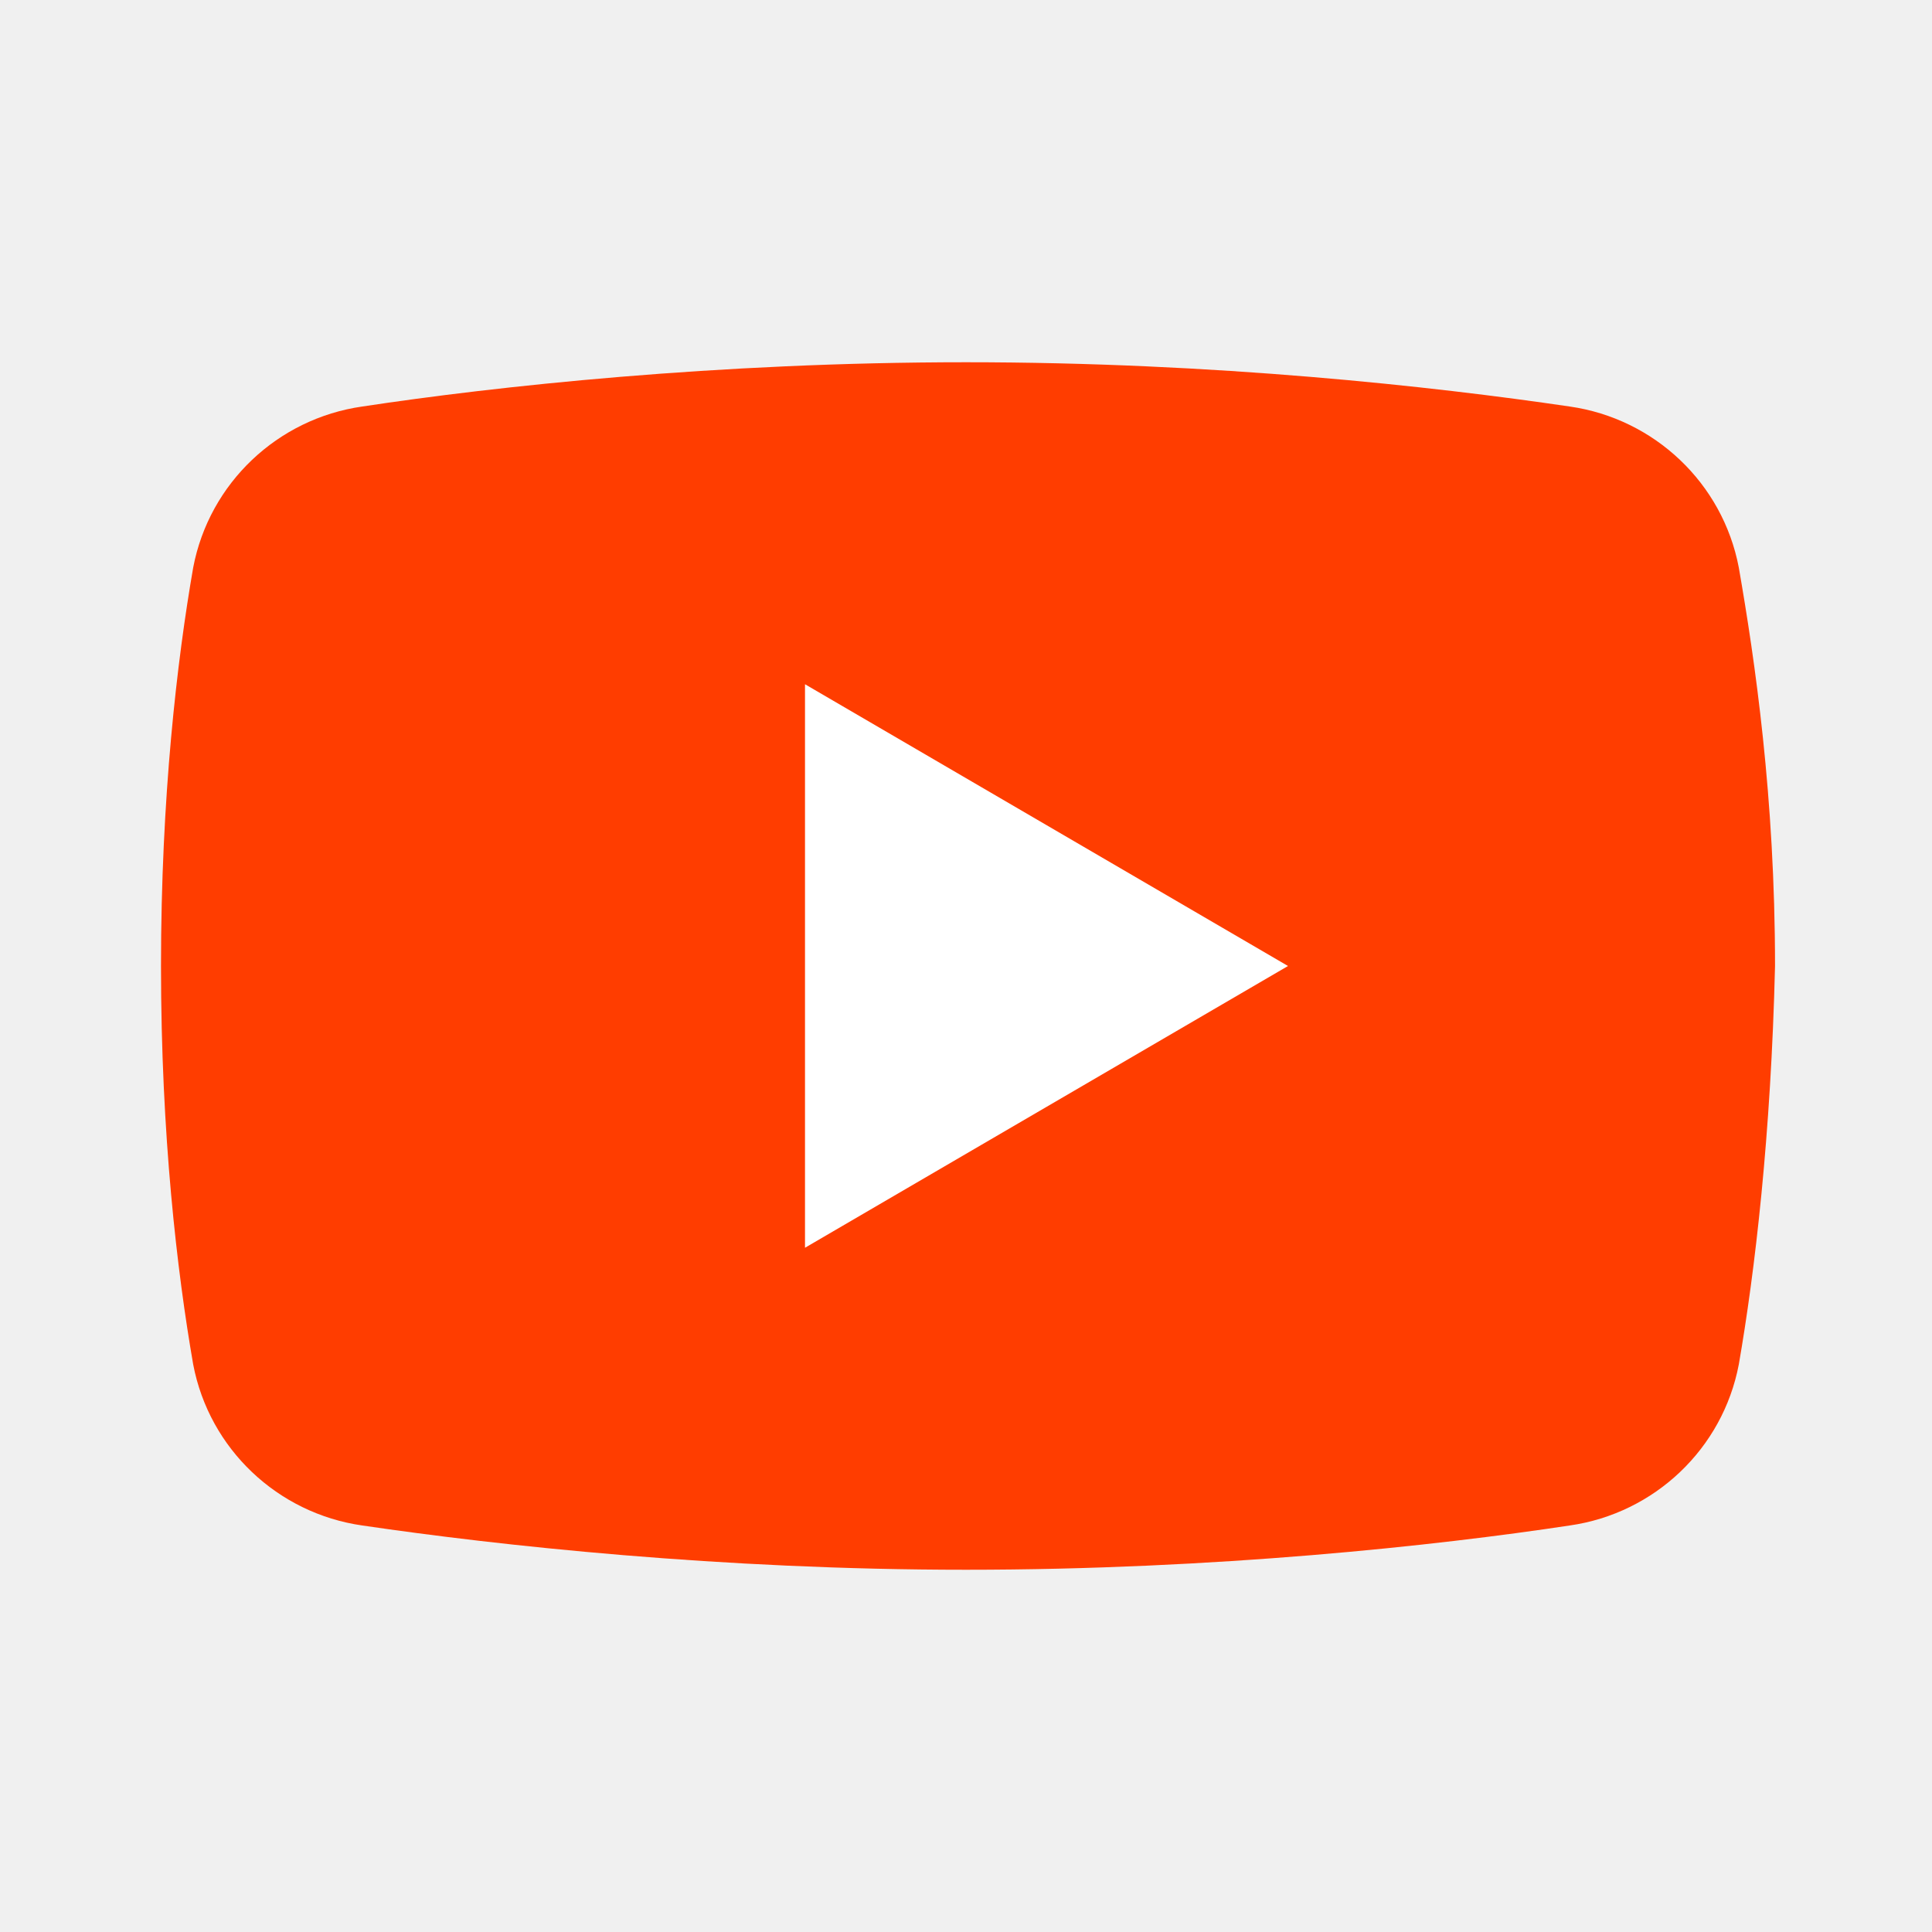
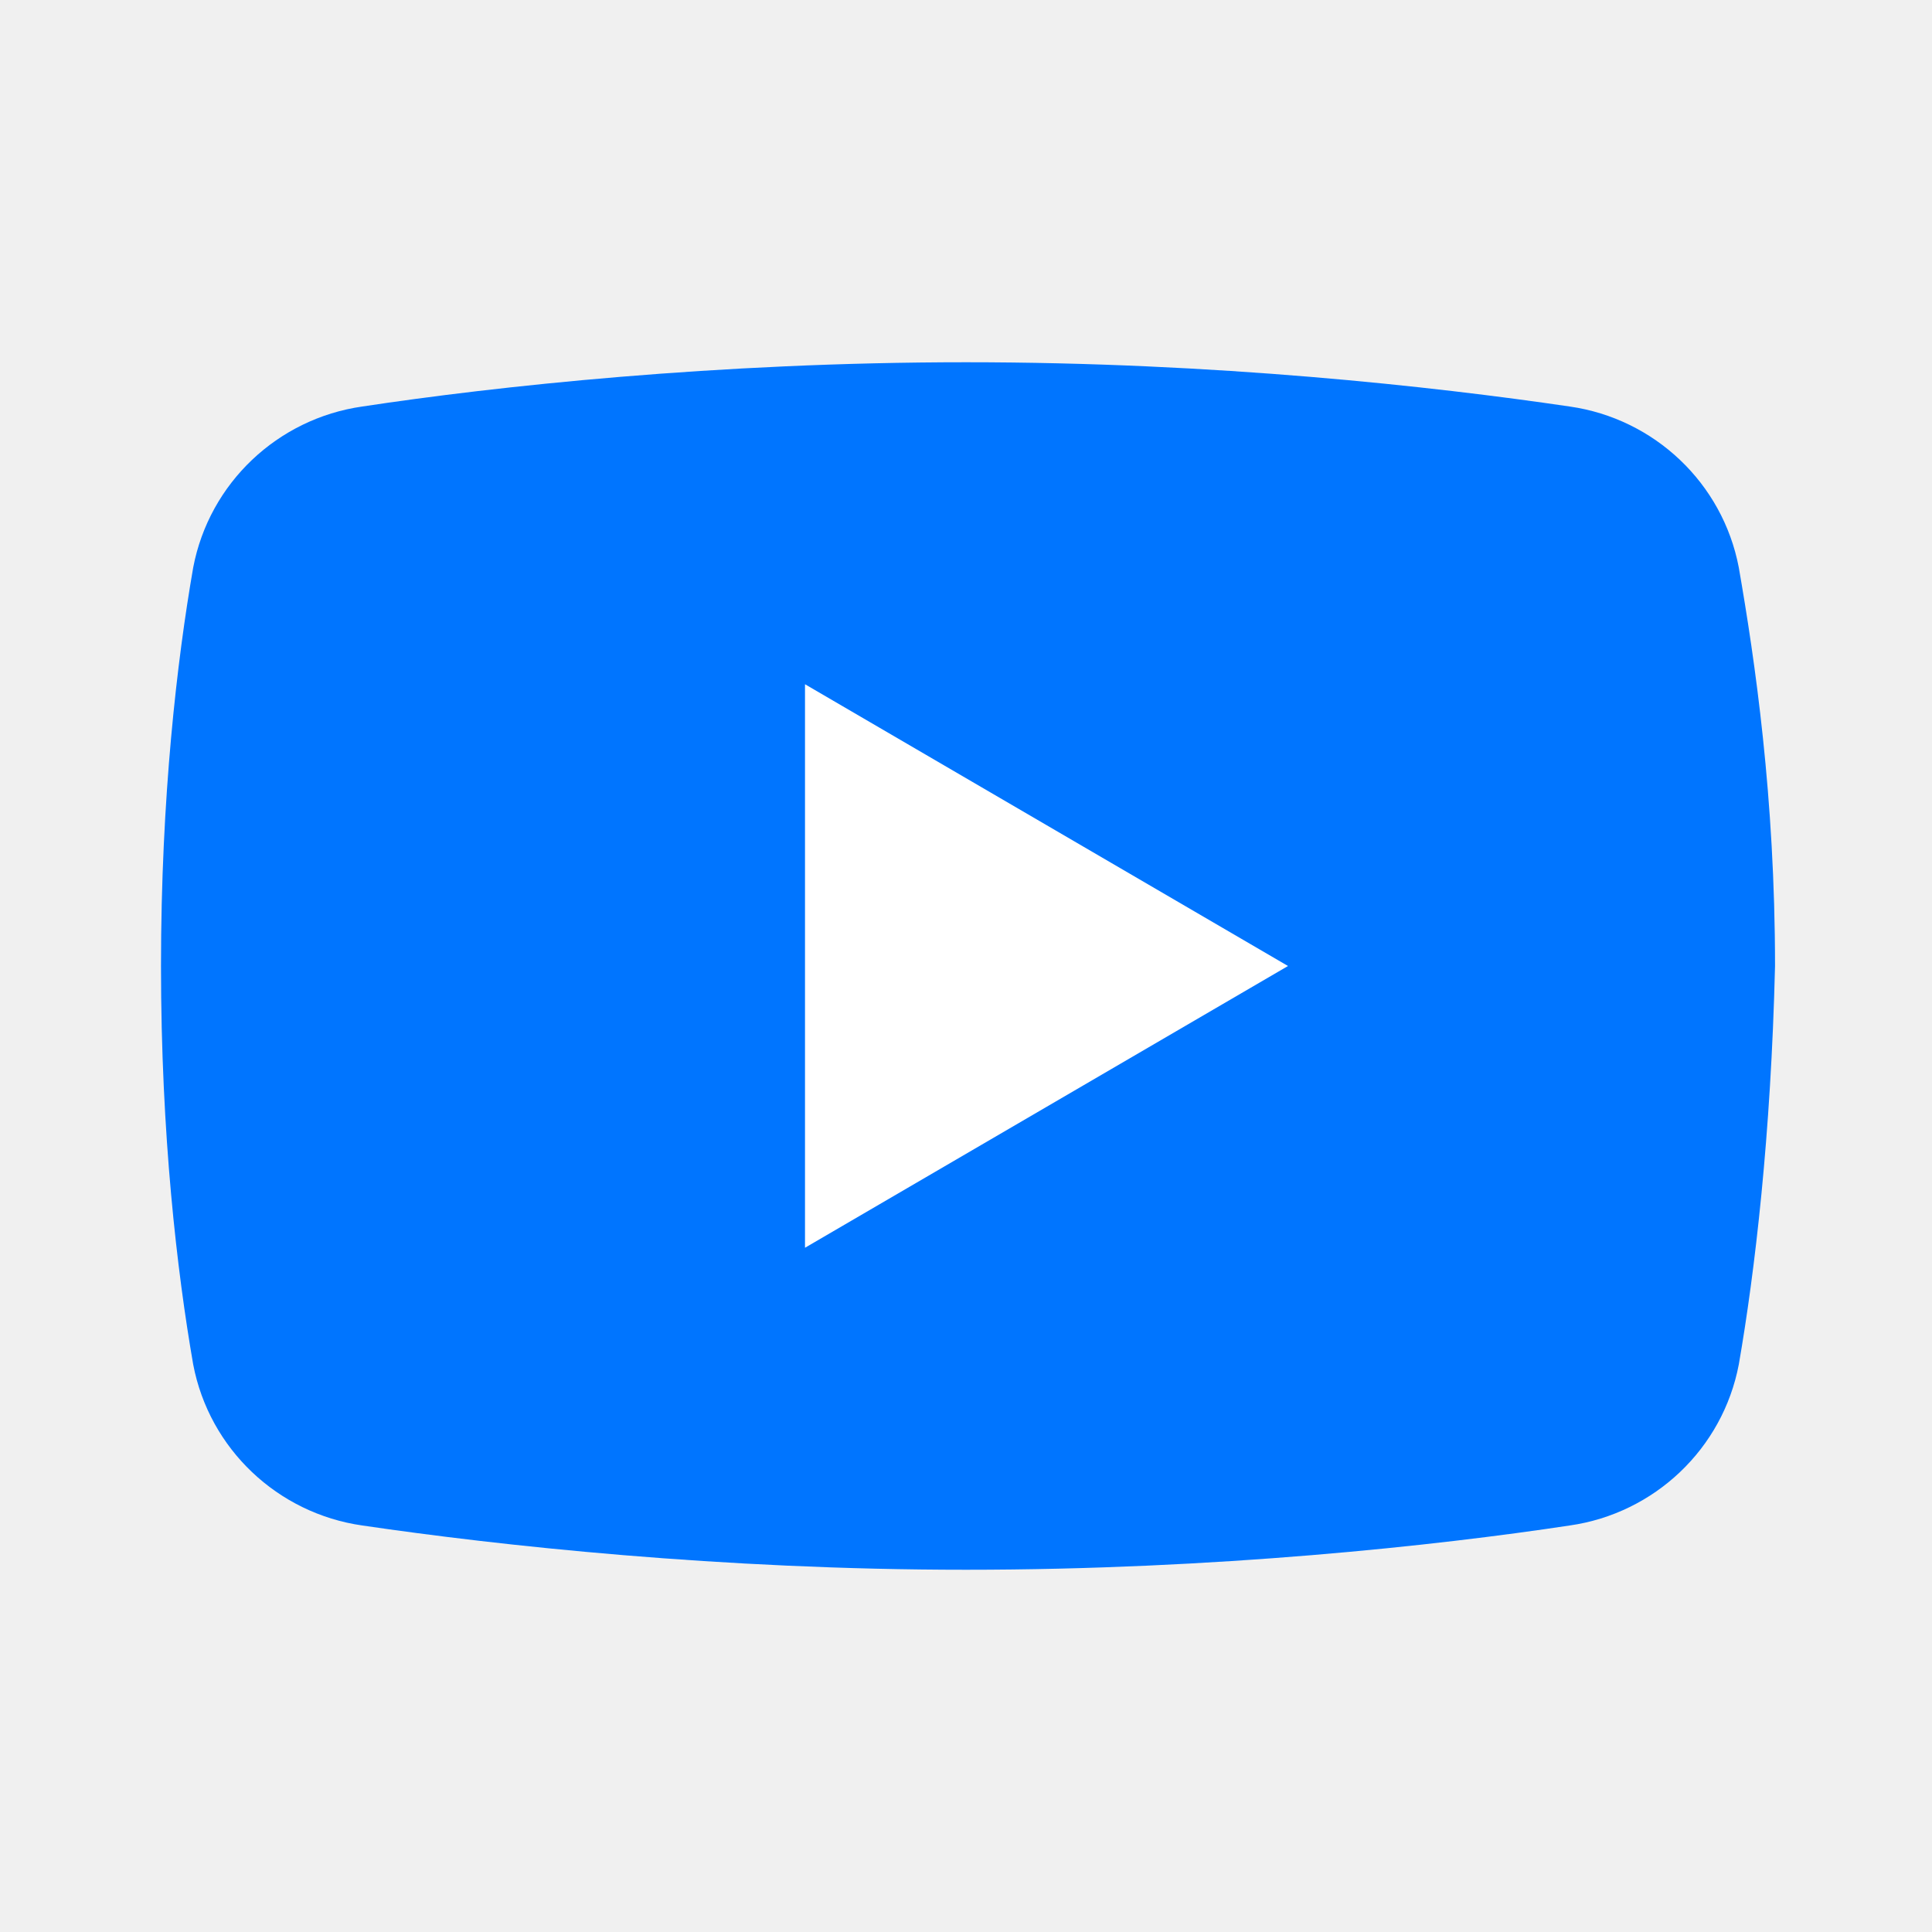
<svg xmlns="http://www.w3.org/2000/svg" viewBox="0 0 48 48" width="48px" height="48px">
-   <path fill="#FF3D00" d="M43.2,33.9c-0.4,2.1-2.1,3.7-4.2,4c-3.3,0.5-8.8,1.1-15,1.1c-6.1,0-11.6-0.6-15-1.1c-2.1-0.3-3.8-1.9-4.2-4C4.4,31.6,4,28.2,4,24c0-4.2,0.4-7.6,0.8-9.9c0.4-2.1,2.1-3.7,4.2-4C12.3,9.6,17.8,9,24,9c6.2,0,11.6,0.6,15,1.1c2.1,0.3,3.8,1.9,4.2,4c0.4,2.3,0.9,5.7,0.9,9.9C44,28.2,43.6,31.6,43.2,33.9z" />
+   <path fill="#0075FF" d="M43.2,33.9c-0.4,2.1-2.1,3.7-4.2,4c-3.3,0.5-8.8,1.1-15,1.1c-6.1,0-11.6-0.6-15-1.1c-2.1-0.3-3.8-1.9-4.2-4C4.4,31.6,4,28.2,4,24c0-4.2,0.4-7.6,0.8-9.9c0.4-2.1,2.1-3.7,4.2-4C12.3,9.6,17.8,9,24,9c6.2,0,11.6,0.6,15,1.1c2.1,0.3,3.8,1.9,4.2,4c0.4,2.3,0.9,5.7,0.9,9.9C44,28.2,43.6,31.6,43.2,33.9z" />
  <path fill="#FFF" d="M20 31L20 17 32 24z" />
</svg>
